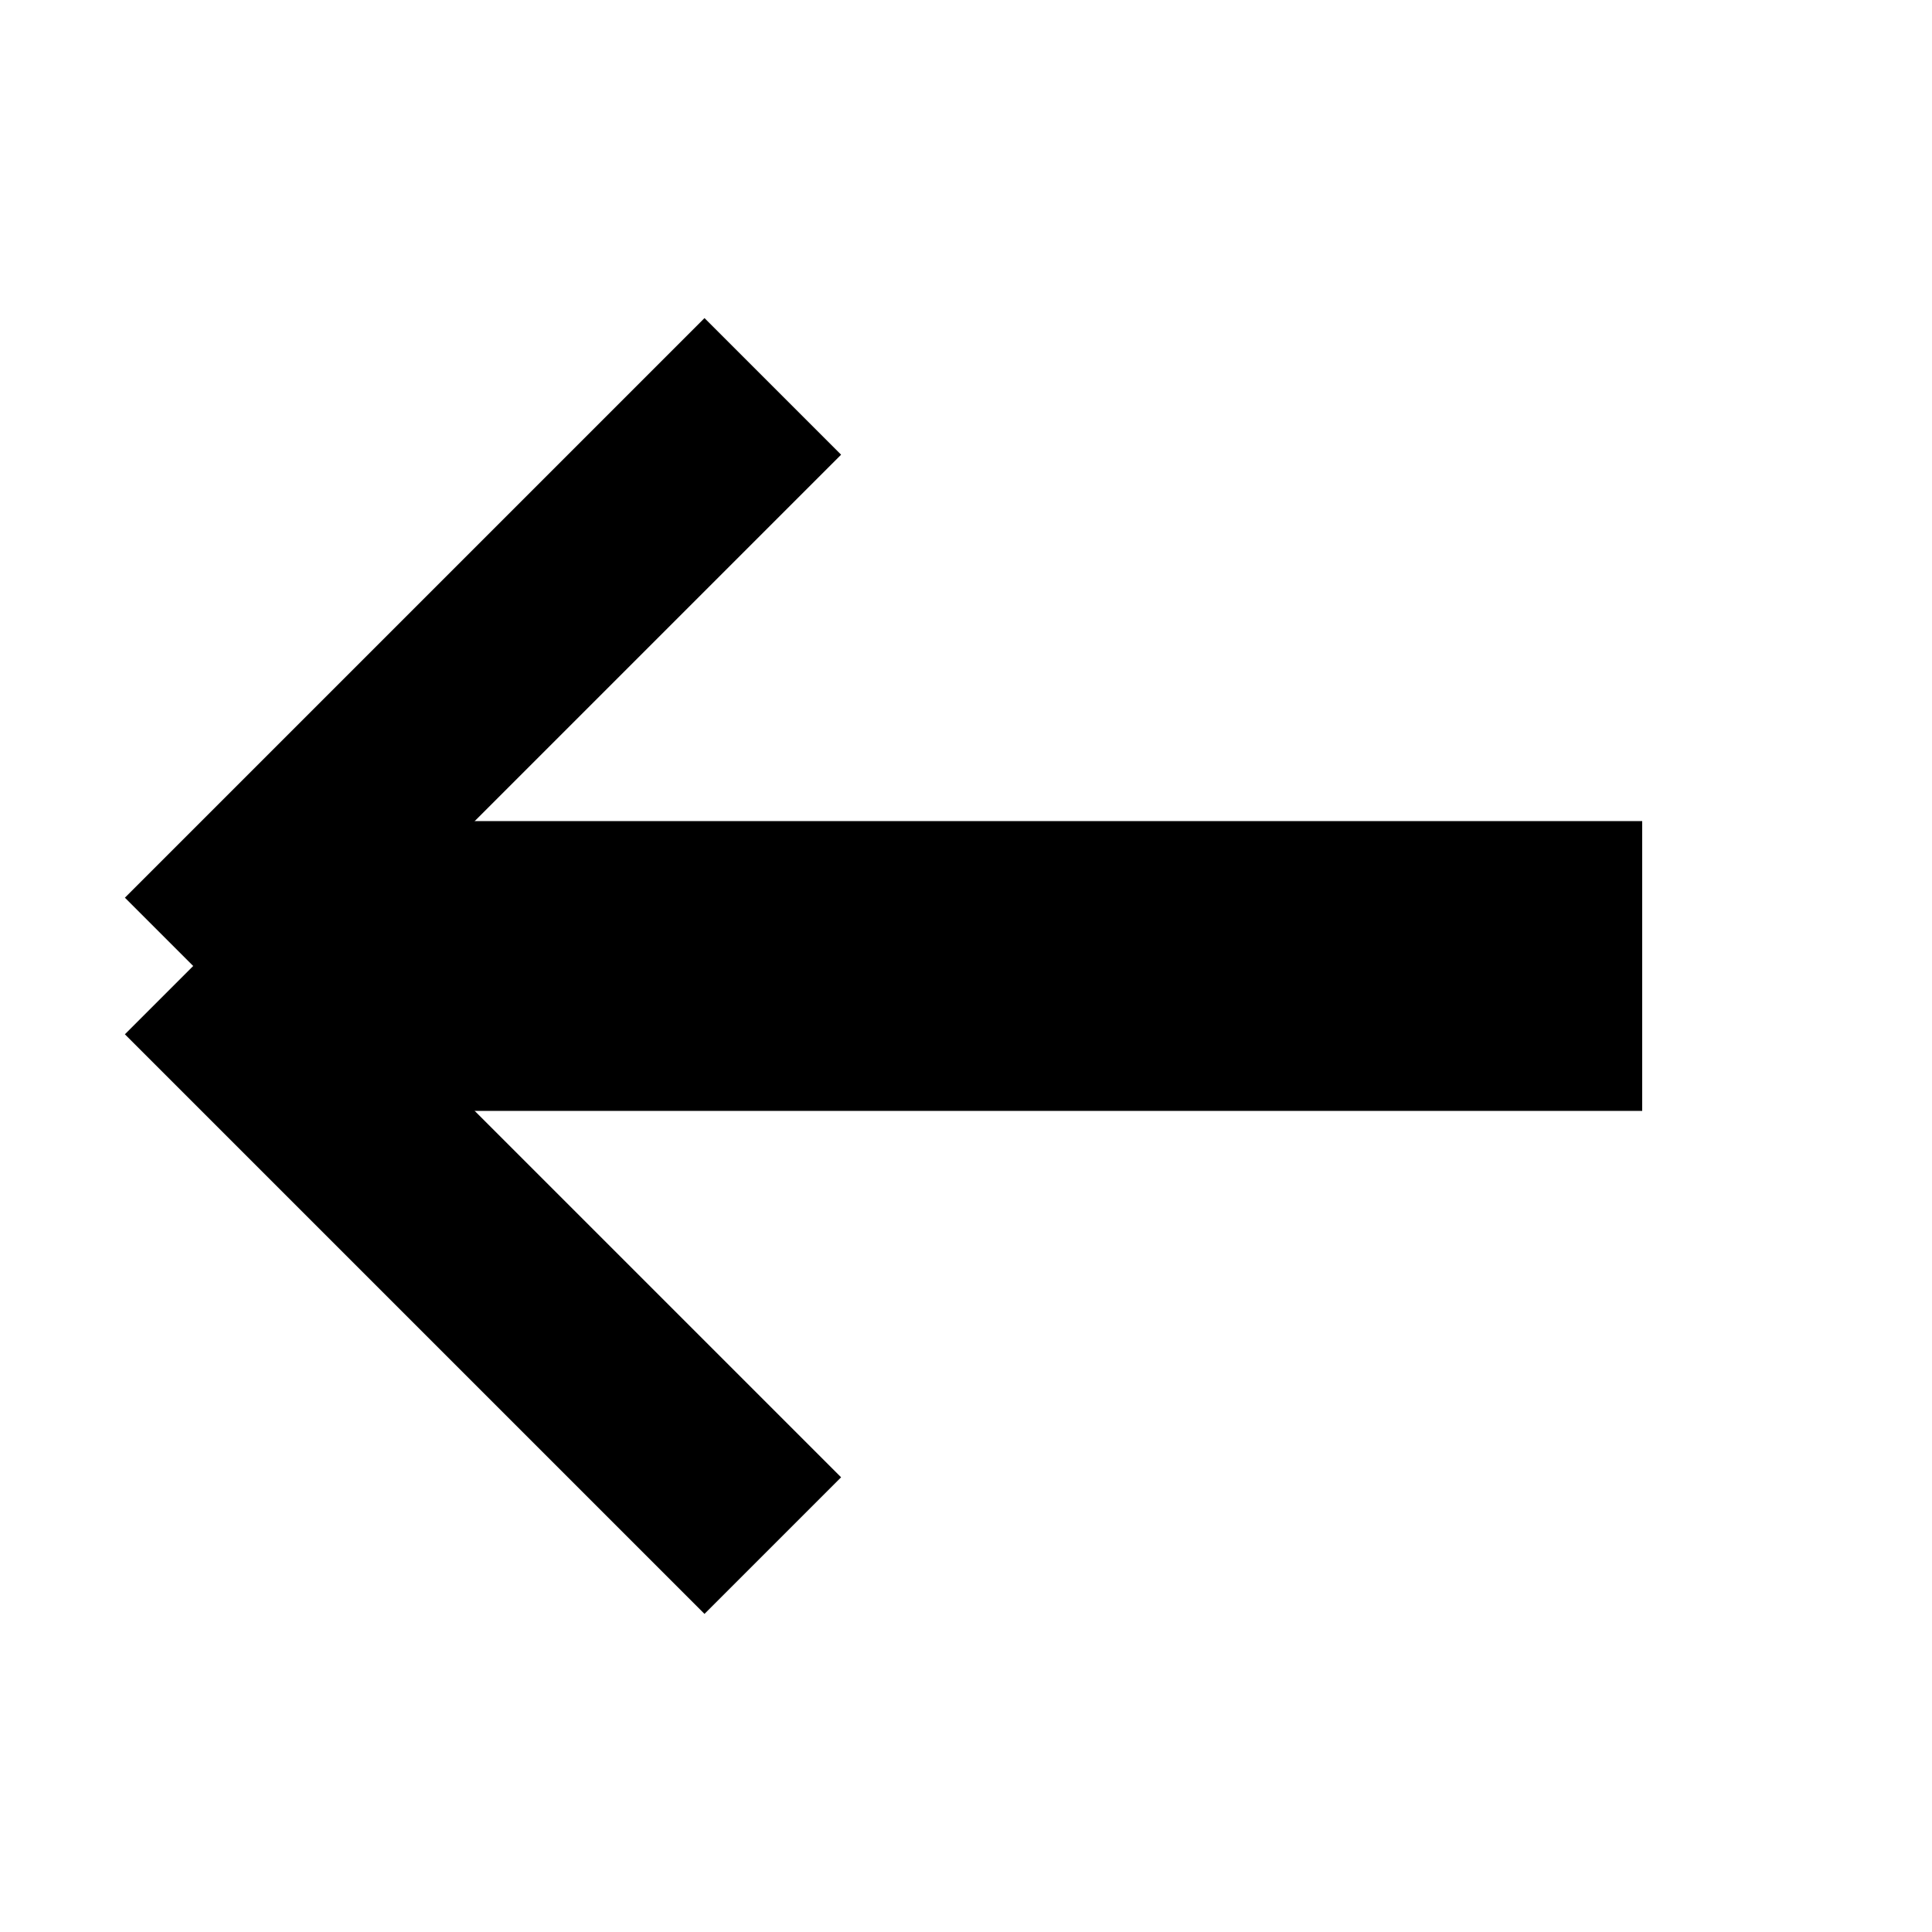
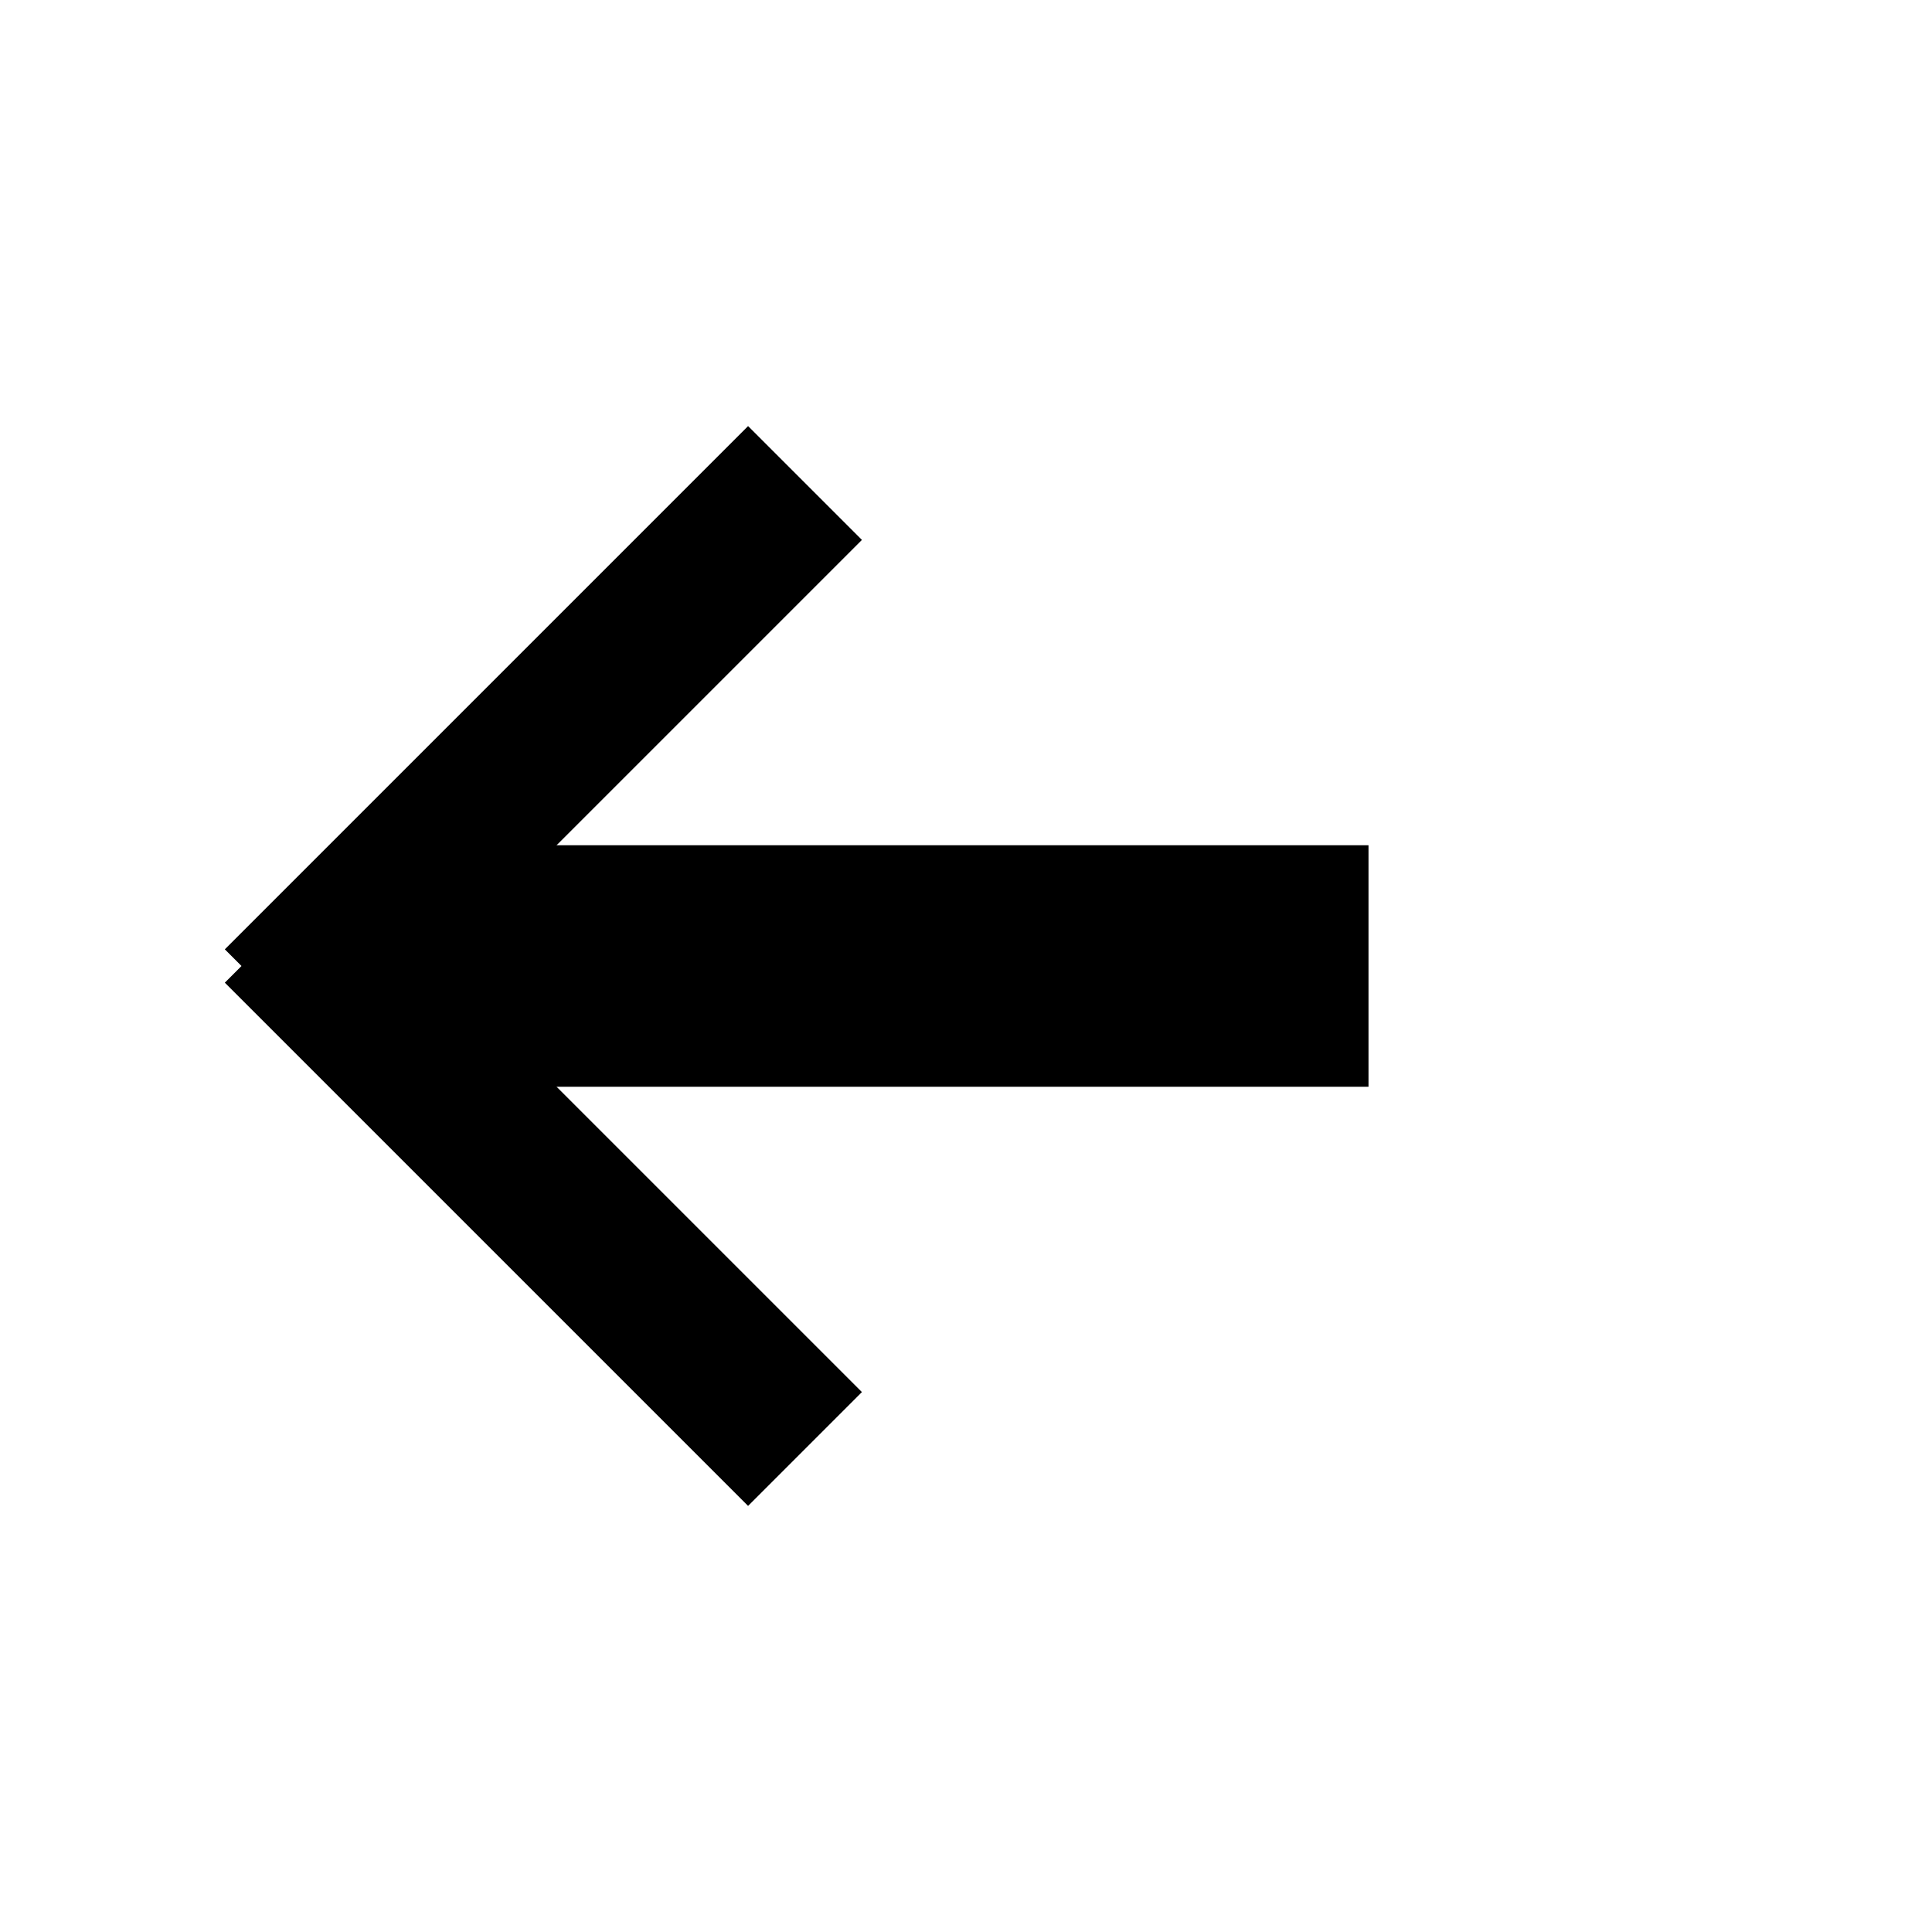
- <svg xmlns="http://www.w3.org/2000/svg" version="1.1" baseProfile="full" width="20" height="20">
-   <line x1="2.5" y1="10" x2="17" y2="10" style="stroke:rgb(0,0,0);stroke-width:3" />
-   <line x1="2" y1="10" x2="8" y2="4" style="stroke:rgb(0,0,0);stroke-width:2" />
-   <line x1="2" y1="10" x2="8" y2="16" style="stroke:rgb(0,0,0);stroke-width:2" />
+ <svg xmlns="http://www.w3.org/2000/svg" width="24" height="24" viewBox="0 0 24 24" baseProfile="full" version="1.1">
+   <line x1="5" y1="12" x2="17" y2="12" style="stroke:rgb(0,0,0);stroke-width:3" />
+   <line x1="3.5" y1="12.5" x2="10" y2="6" style="stroke:rgb(0,0,0);stroke-width:2" />
+   <line x1="3.5" y1="11.5" x2="10" y2="18" style="stroke:rgb(0,0,0);stroke-width:2" />
</svg>
